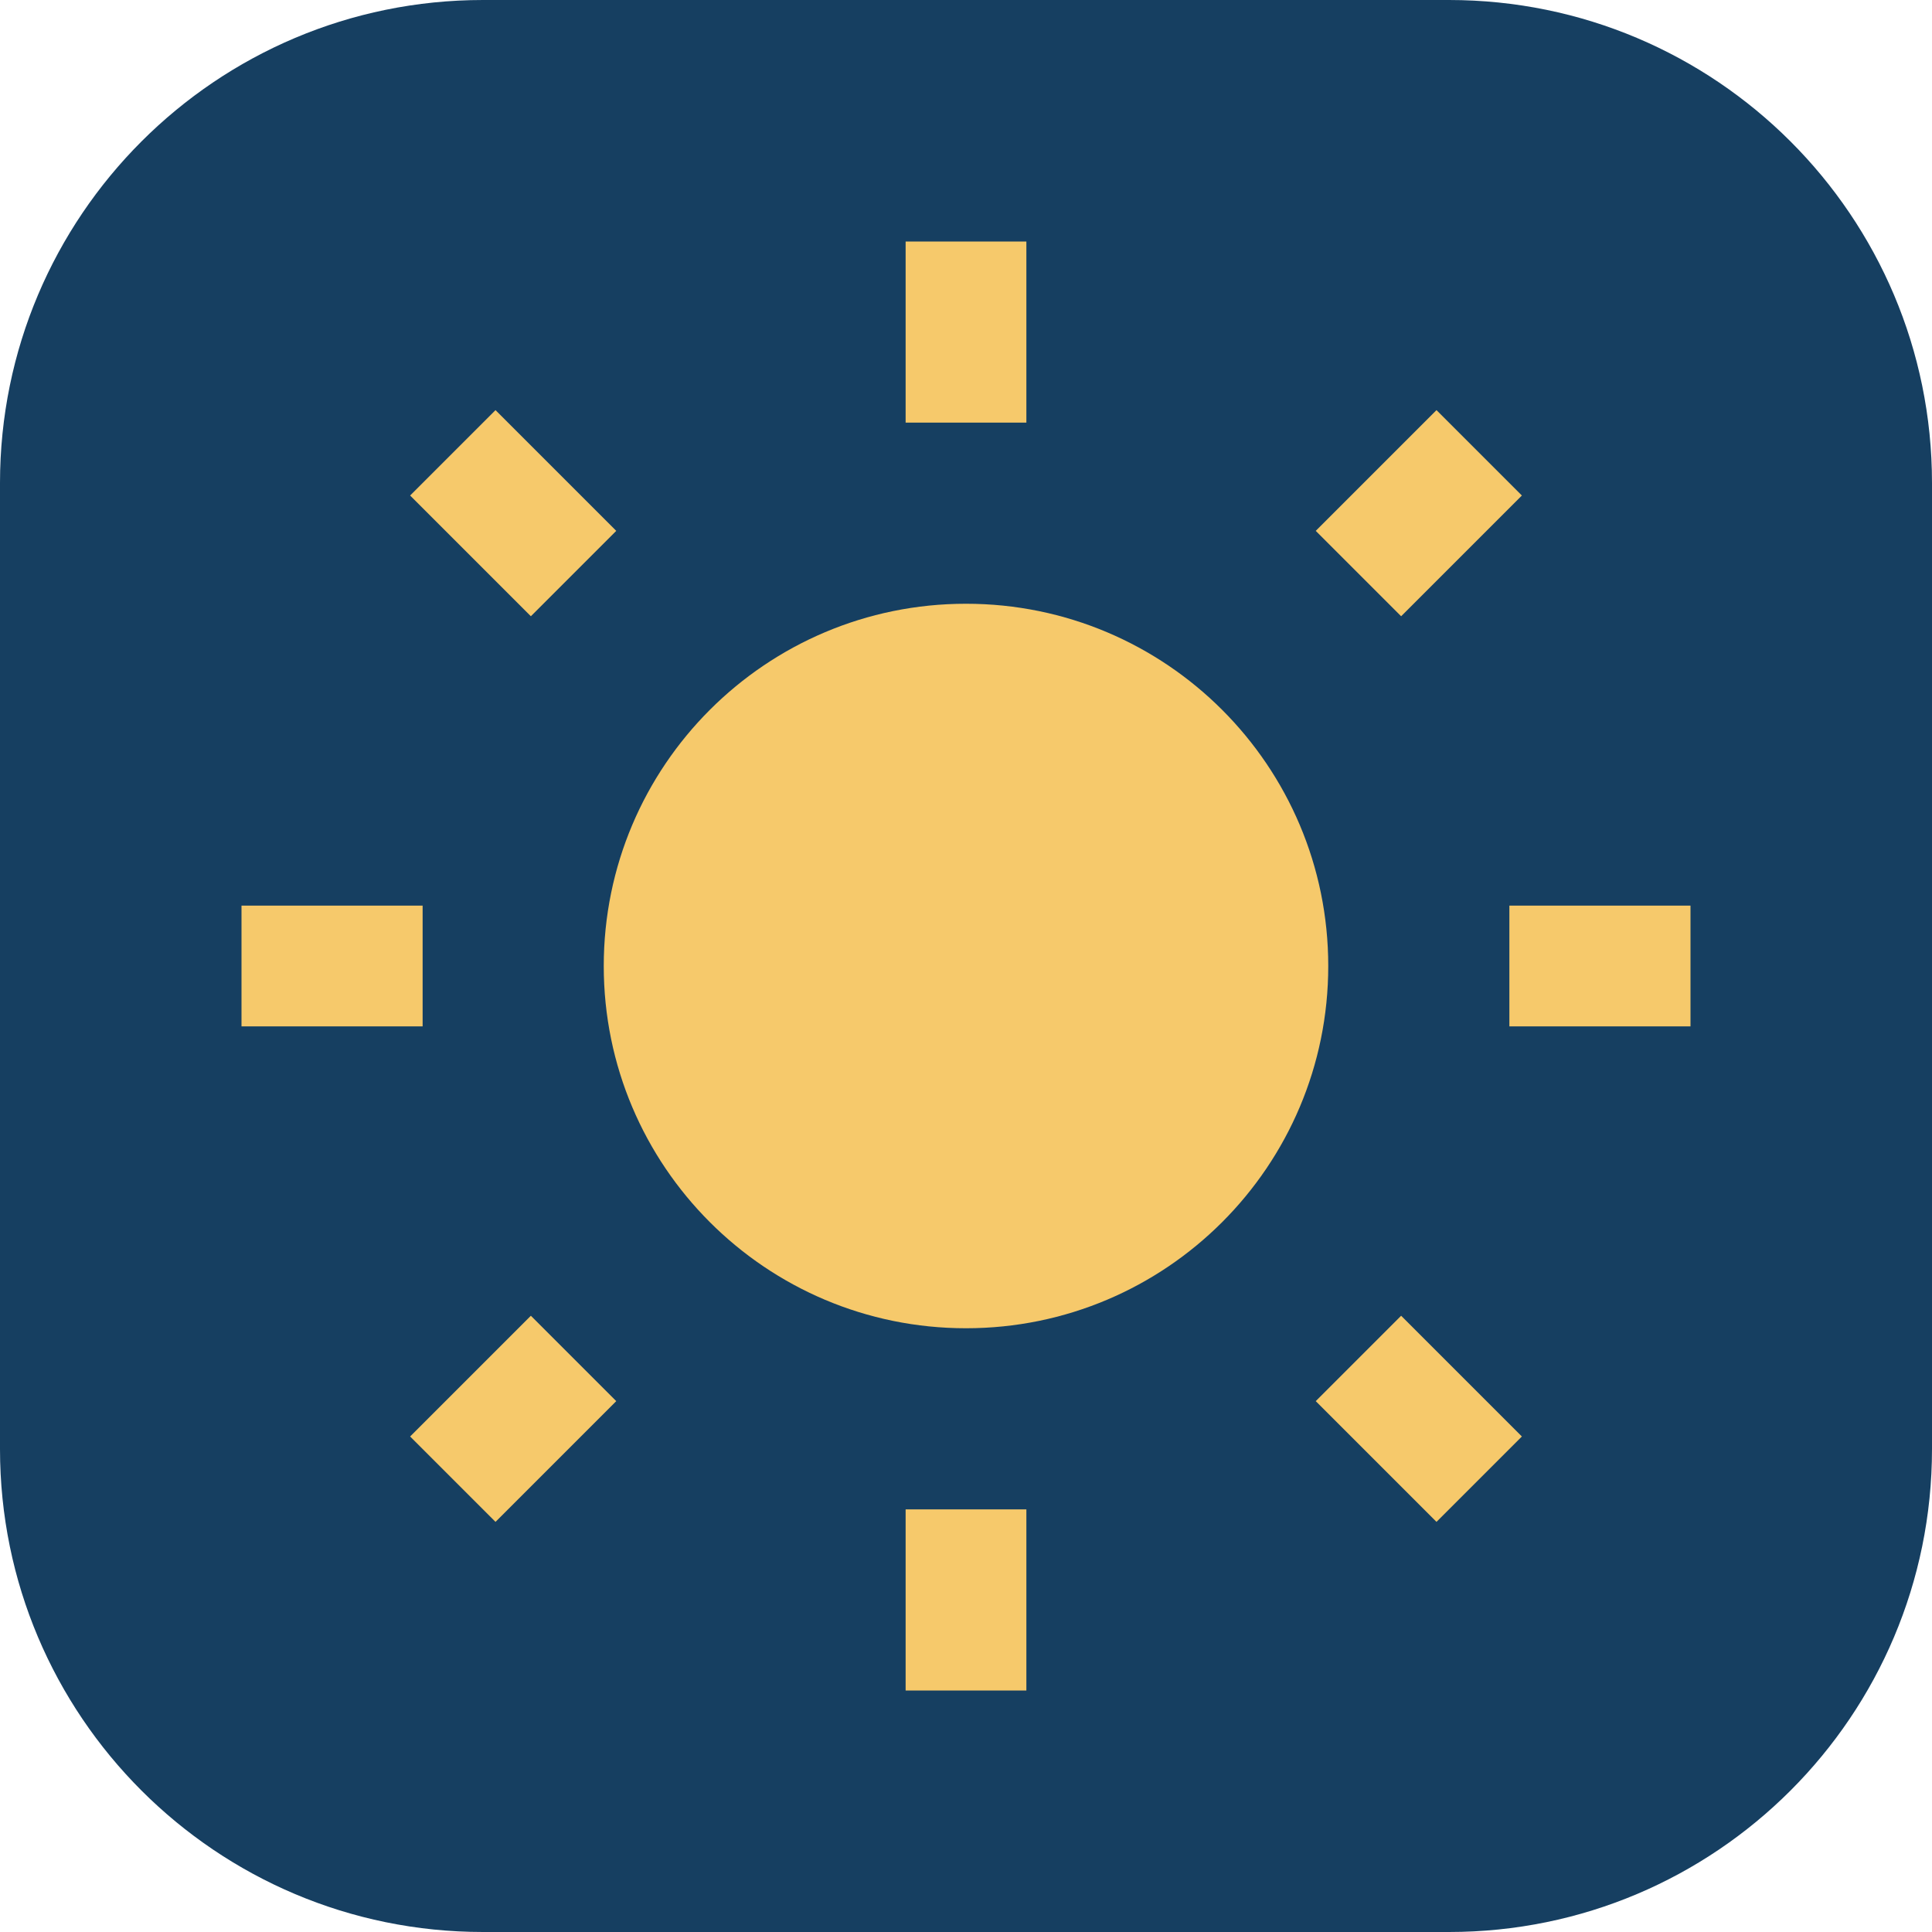
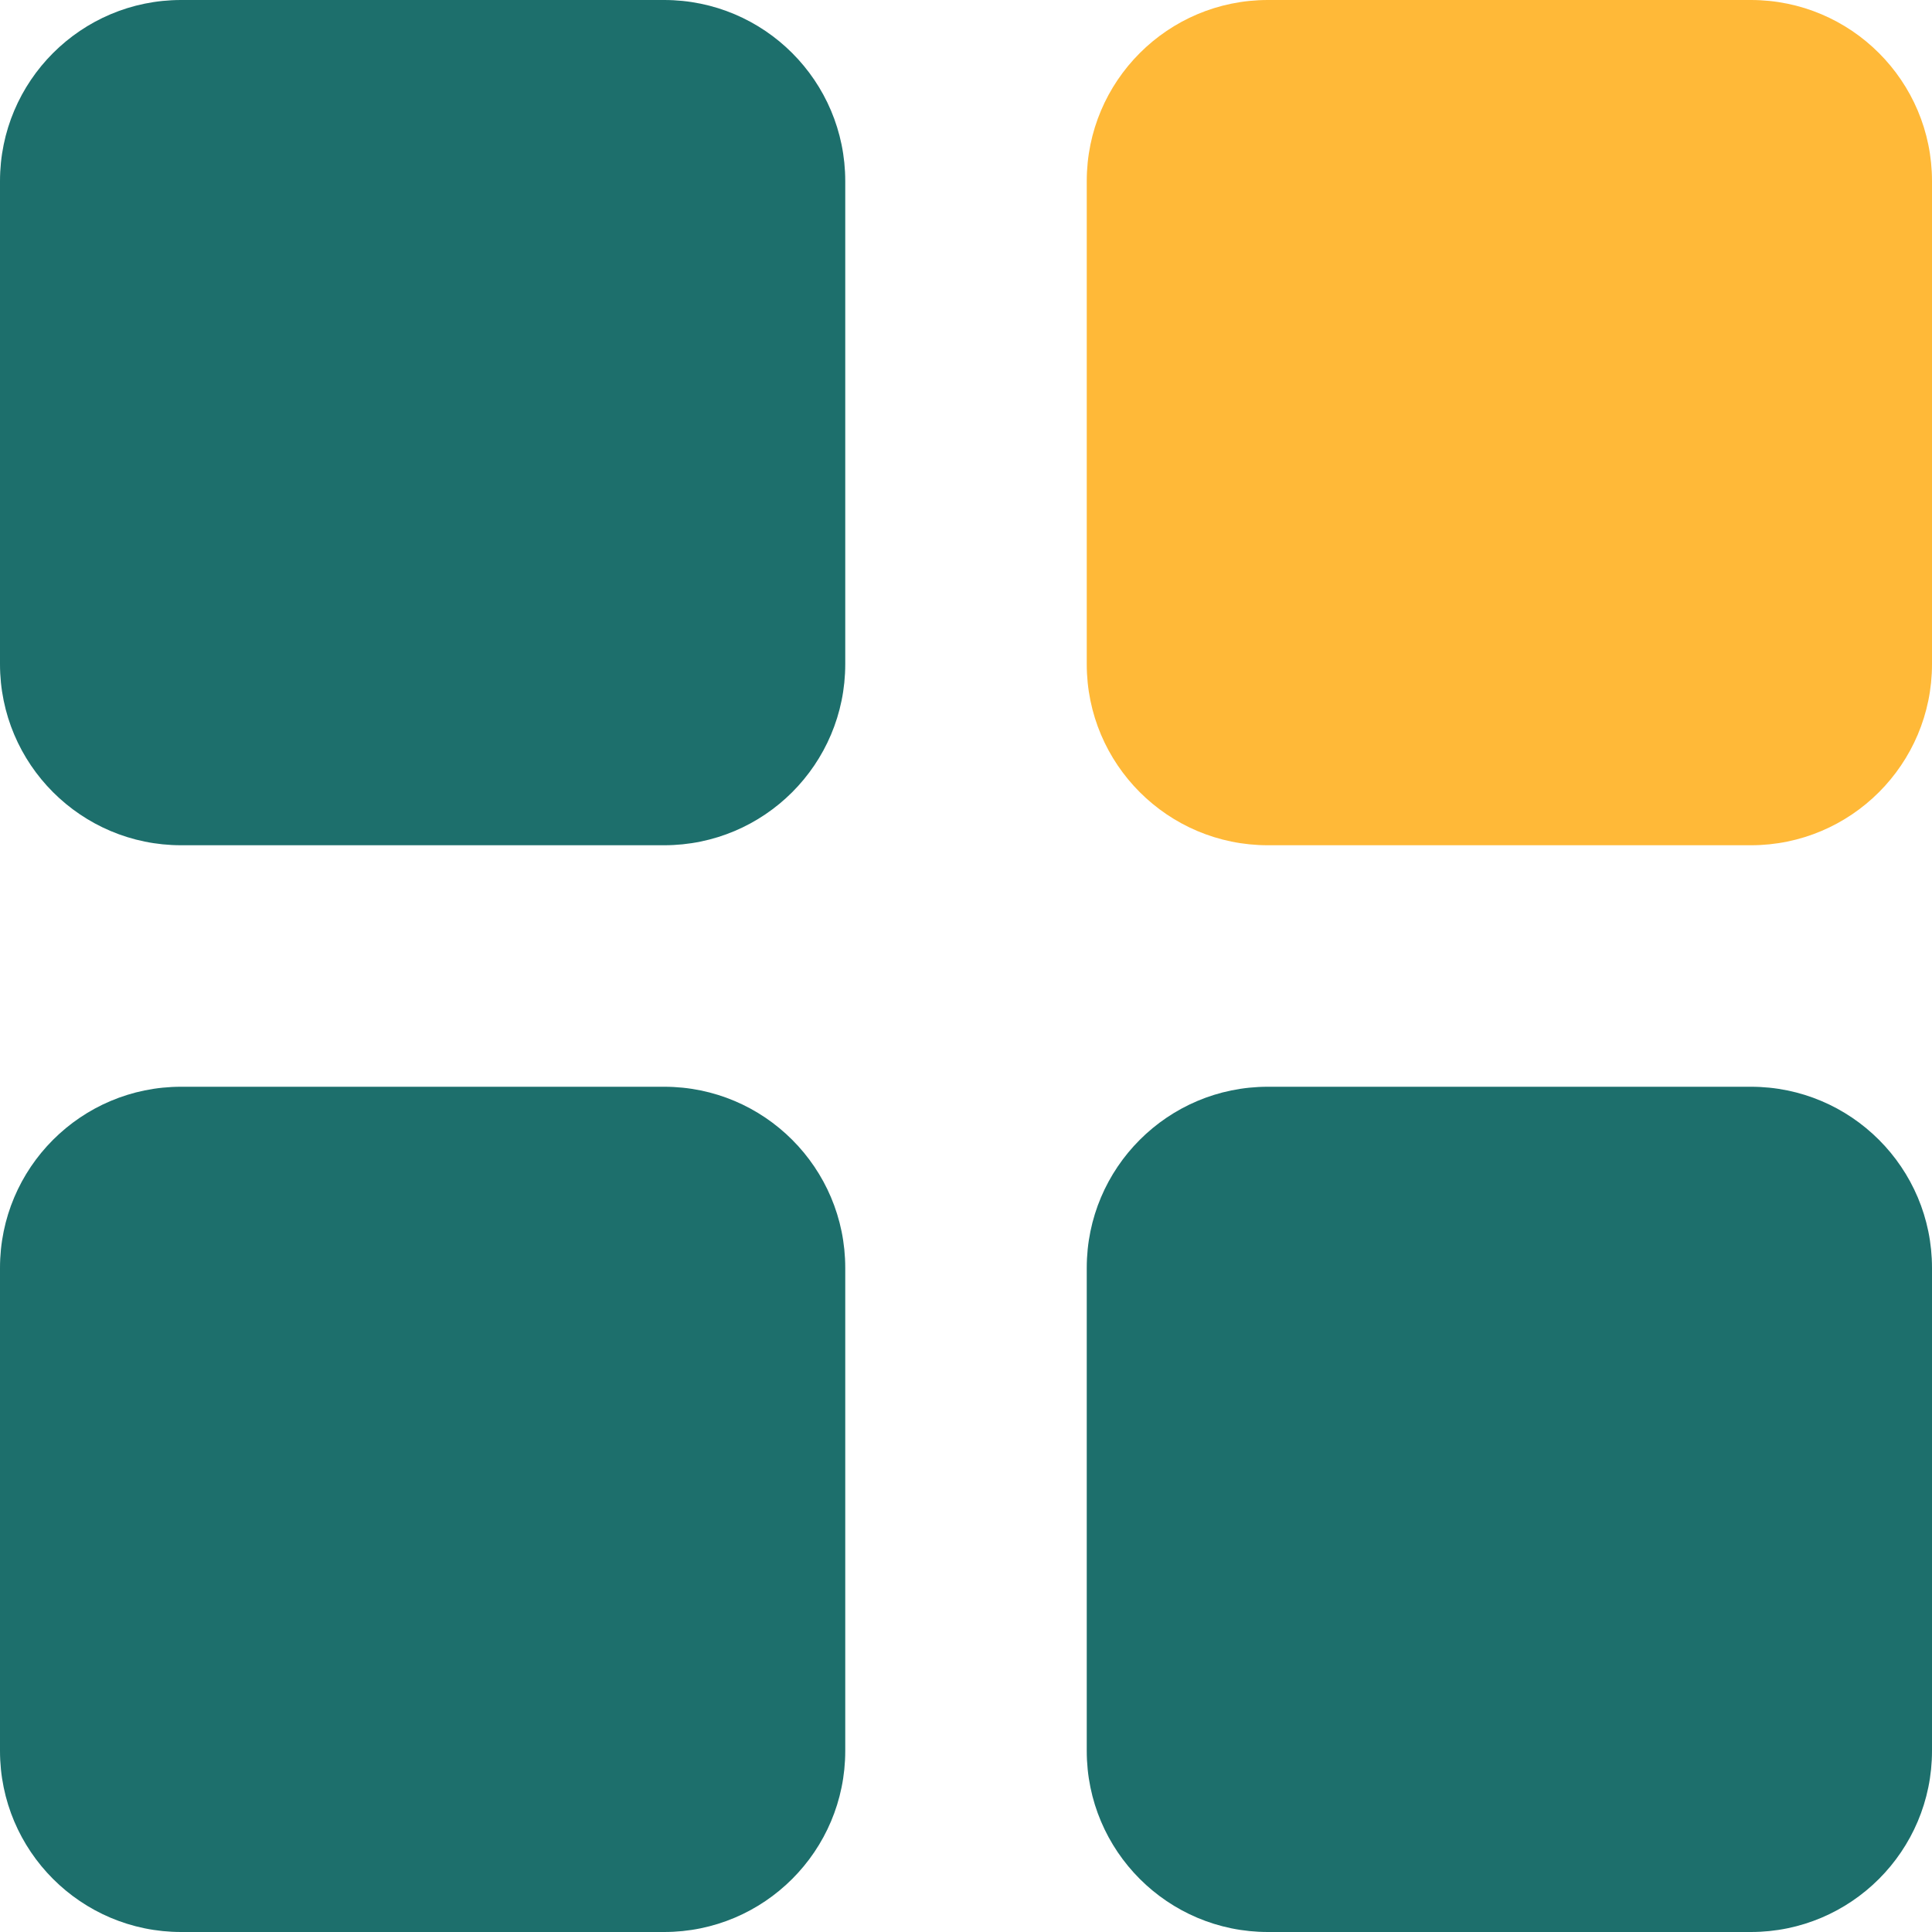
<svg xmlns="http://www.w3.org/2000/svg" viewBox="0 0 32 32">
-   <rect width="32" height="32" rx="8" fill="#163f61" />
-   <circle cx="16" cy="16" r="6" fill="#f6c96b" />
-   <path d="M16 4v3m0 18v3M4 16h3m18 0h3M7.5 7.5l2 2m13 13 2 2m0-17-2 2m-13 13-2 2" stroke="#f6c96b" stroke-width="2" />
+   <style>.u{fill:#1D6F6C}.l{fill:#FFB938}@media (prefers-color-scheme:dark){.u{fill:#7CC4C2}.l{fill:#FFB938}}</style>
+   <rect class="u" x="0" y="0" width="14" height="14" rx="3" />
+   <rect class="l" x="18" y="0" width="14" height="14" rx="3" />
+   <rect class="u" x="0" y="18" width="14" height="14" rx="3" />
+   <rect class="u" x="18" y="18" width="14" height="14" rx="3" />
</svg>
